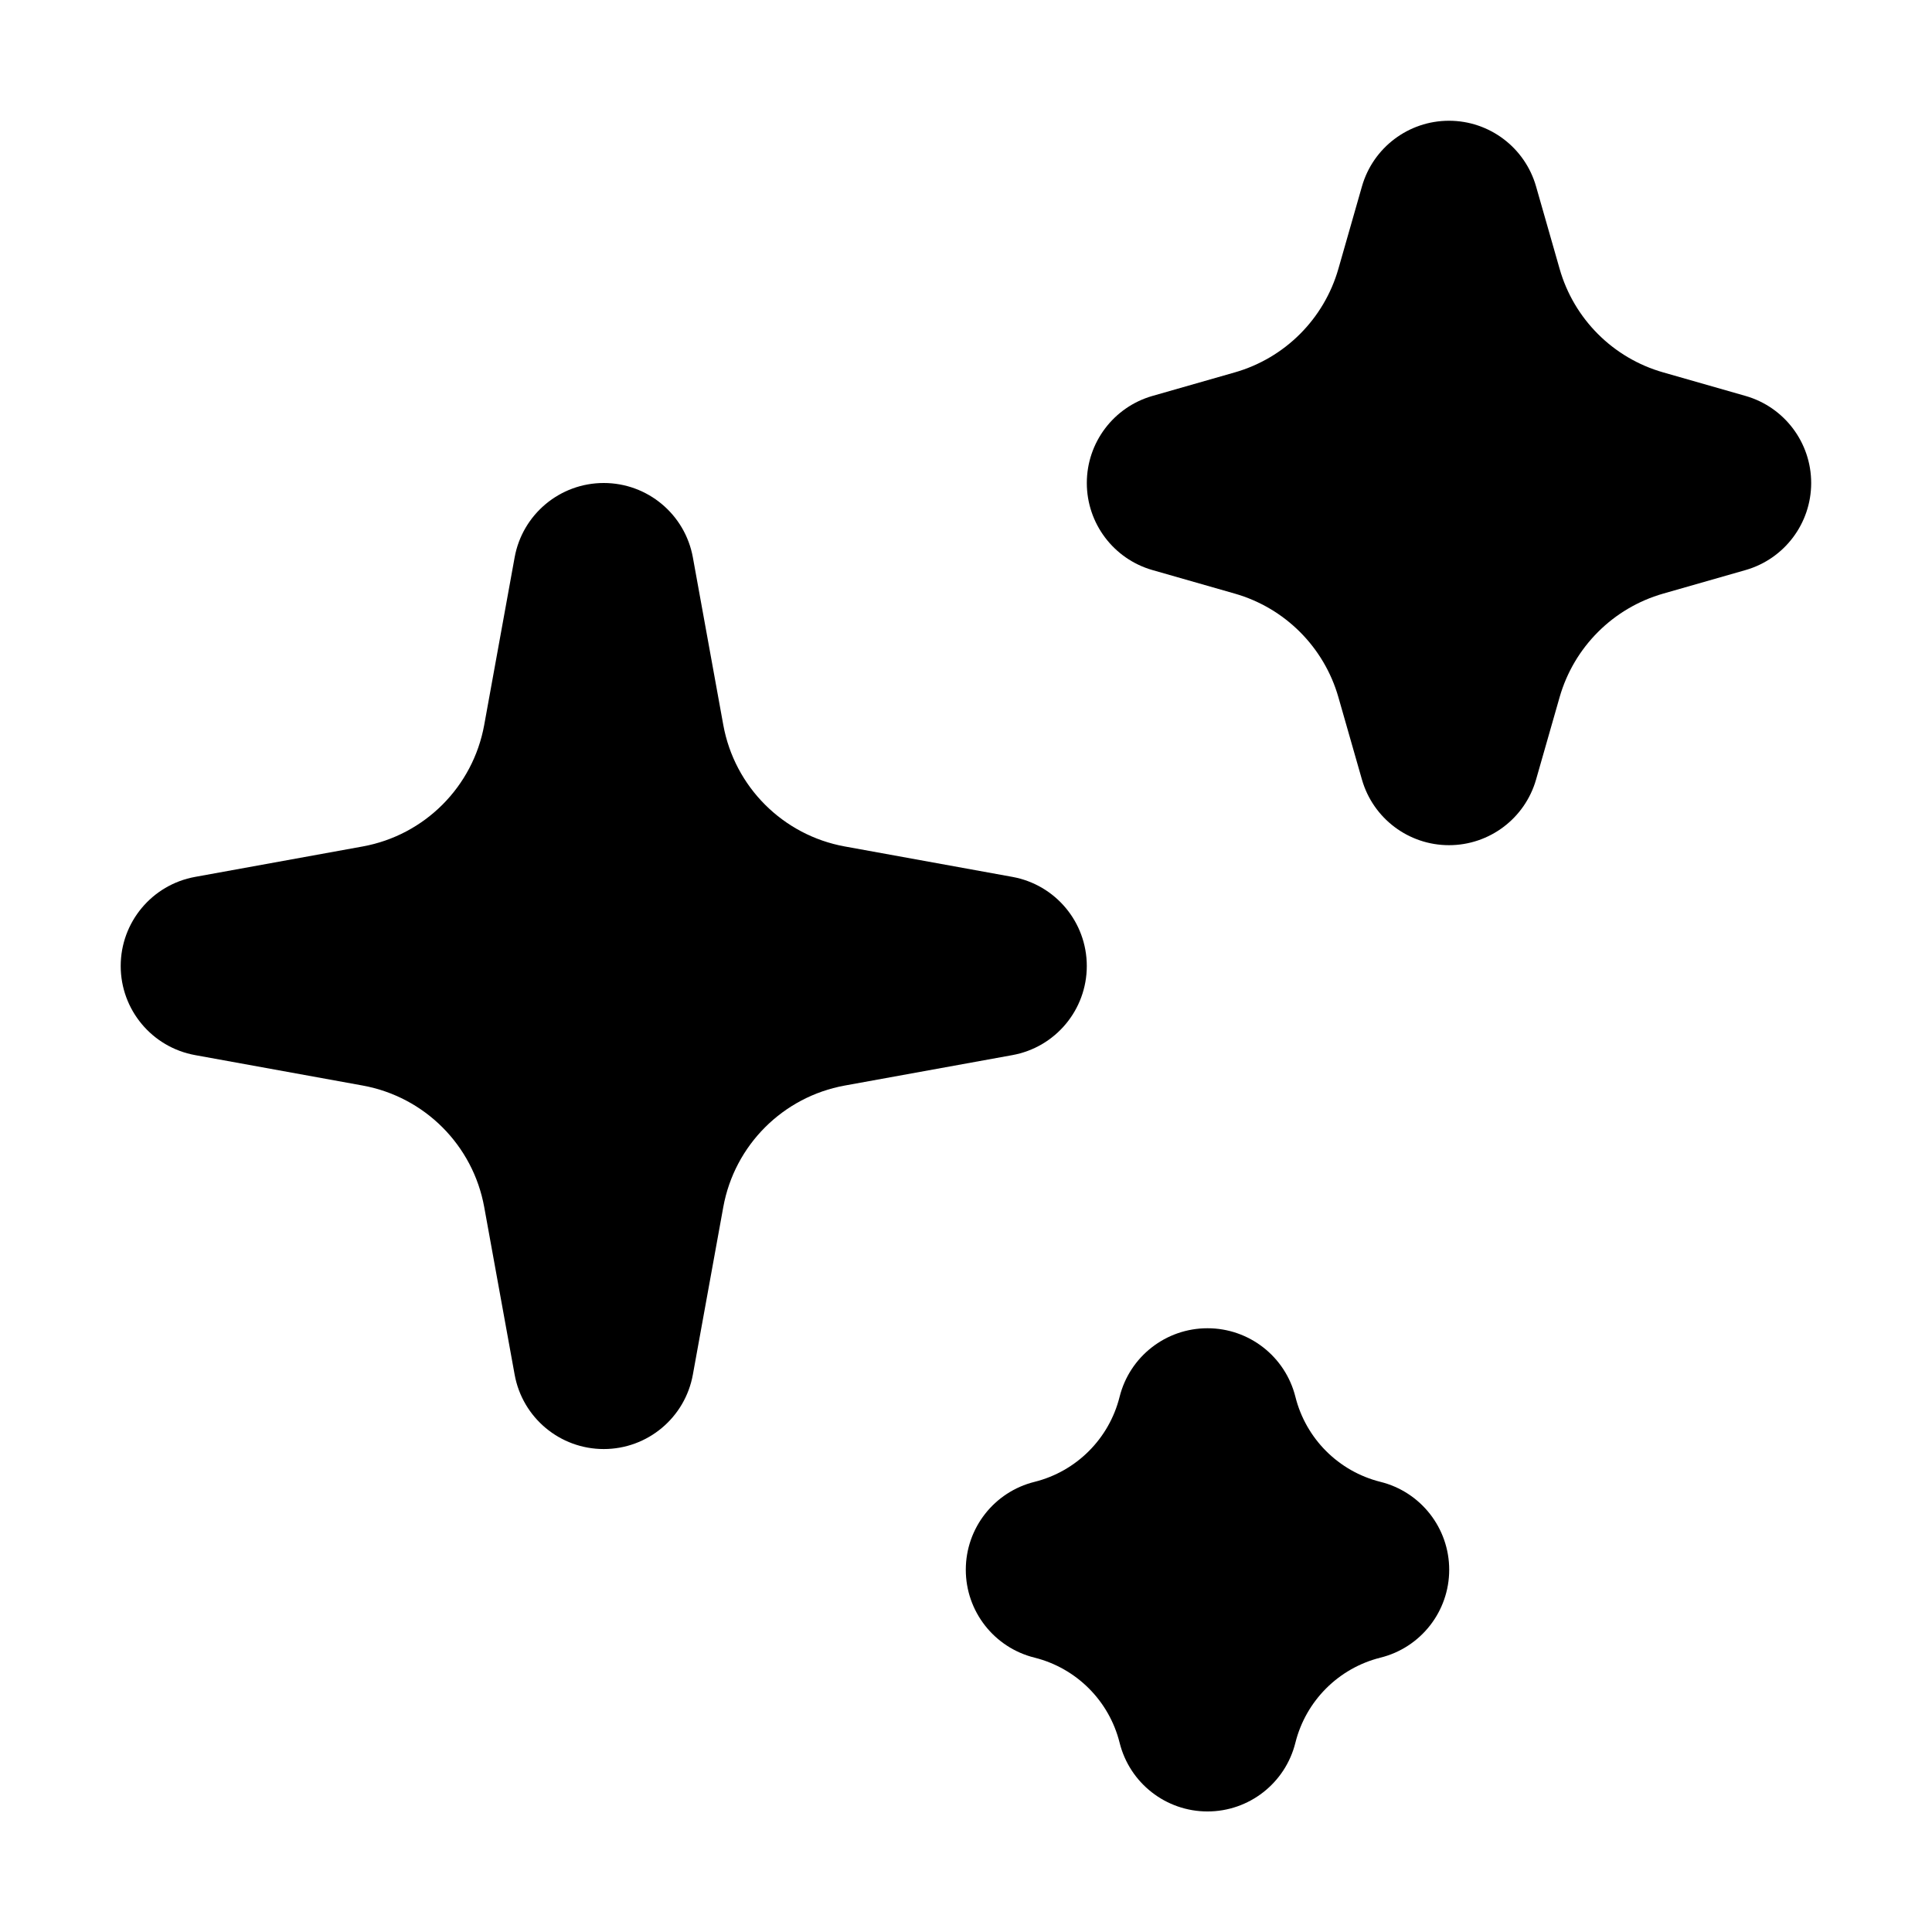
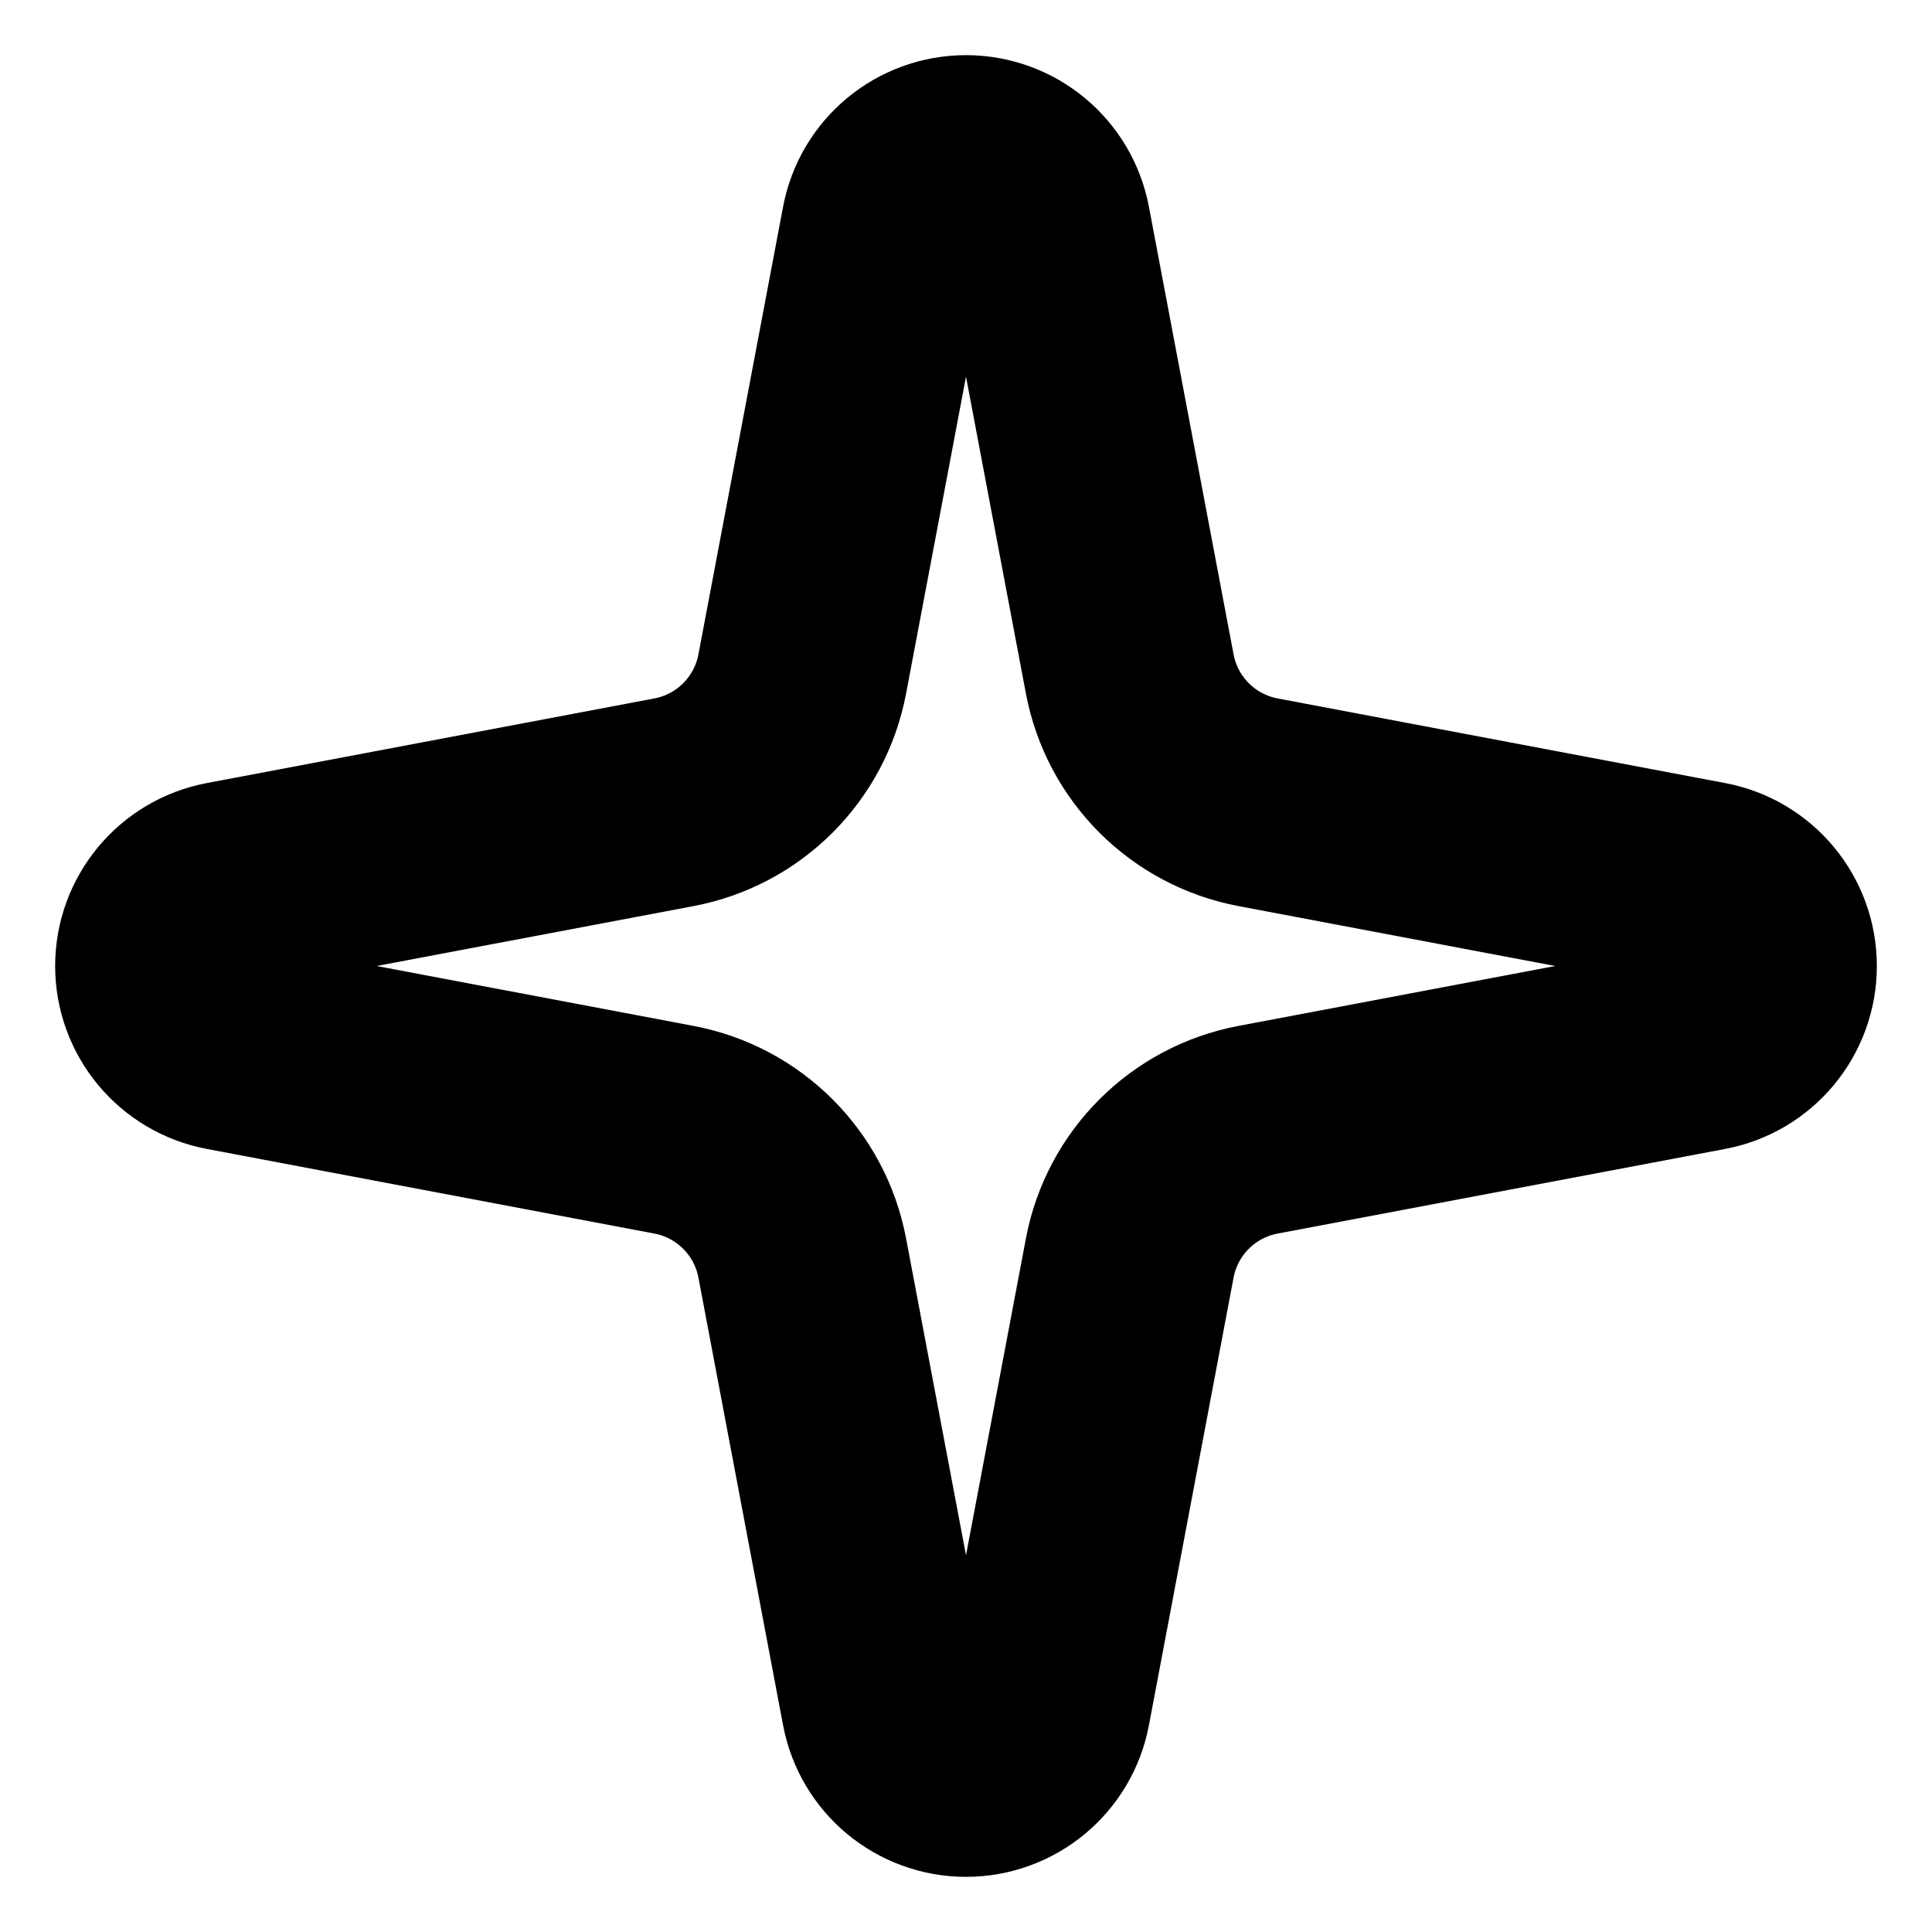
- <svg xmlns="http://www.w3.org/2000/svg" viewBox="0 0 16 16" fill="currentColor" class="size-4">
-   <path fill-rule="evenodd" d="M5 4a.75.75 0 0 1 .738.616l.252 1.388A1.25 1.25 0 0 0 6.996 7.01l1.388.252a.75.75 0 0 1 0 1.476l-1.388.252A1.25 1.25 0 0 0 5.99 9.996l-.252 1.388a.75.75 0 0 1-1.476 0L4.01 9.996A1.25 1.25 0 0 0 3.004 8.99l-1.388-.252a.75.75 0 0 1 0-1.476l1.388-.252A1.25 1.25 0 0 0 4.01 6.004l.252-1.388A.75.75 0 0 1 5 4ZM12 1a.75.75 0 0 1 .721.544l.195.682c.118.415.443.74.858.858l.682.195a.75.75 0 0 1 0 1.442l-.682.195a1.25 1.25 0 0 0-.858.858l-.195.682a.75.75 0 0 1-1.442 0l-.195-.682a1.25 1.25 0 0 0-.858-.858l-.682-.195a.75.75 0 0 1 0-1.442l.682-.195a1.25 1.25 0 0 0 .858-.858l.195-.682A.75.75 0 0 1 12 1ZM10 11a.75.75 0 0 1 .728.568.968.968 0 0 0 .704.704.75.75 0 0 1 0 1.456.968.968 0 0 0-.704.704.75.75 0 0 1-1.456 0 .968.968 0 0 0-.704-.704.75.75 0 0 1 0-1.456.968.968 0 0 0 .704-.704A.75.75 0 0 1 10 11Z" clip-rule="evenodd" />
+ <svg xmlns="http://www.w3.org/2000/svg" width="16" height="16" viewBox="0 0 24 24" fill="none" stroke="currentColor" stroke-width="2.625" stroke-linecap="round" stroke-linejoin="round" class="lucide lucide-sparkle-icon lucide-sparkle">
+   <path d="M11.017 2.814a1 1 0 0 1 1.966 0l1.051 5.558a2 2 0 0 0 1.594 1.594l5.558 1.051a1 1 0 0 1 0 1.966l-5.558 1.051a2 2 0 0 0-1.594 1.594l-1.051 5.558a1 1 0 0 1-1.966 0l-1.051-5.558a2 2 0 0 0-1.594-1.594l-5.558-1.051a1 1 0 0 1 0-1.966l5.558-1.051a2 2 0 0 0 1.594-1.594z" />
</svg>
